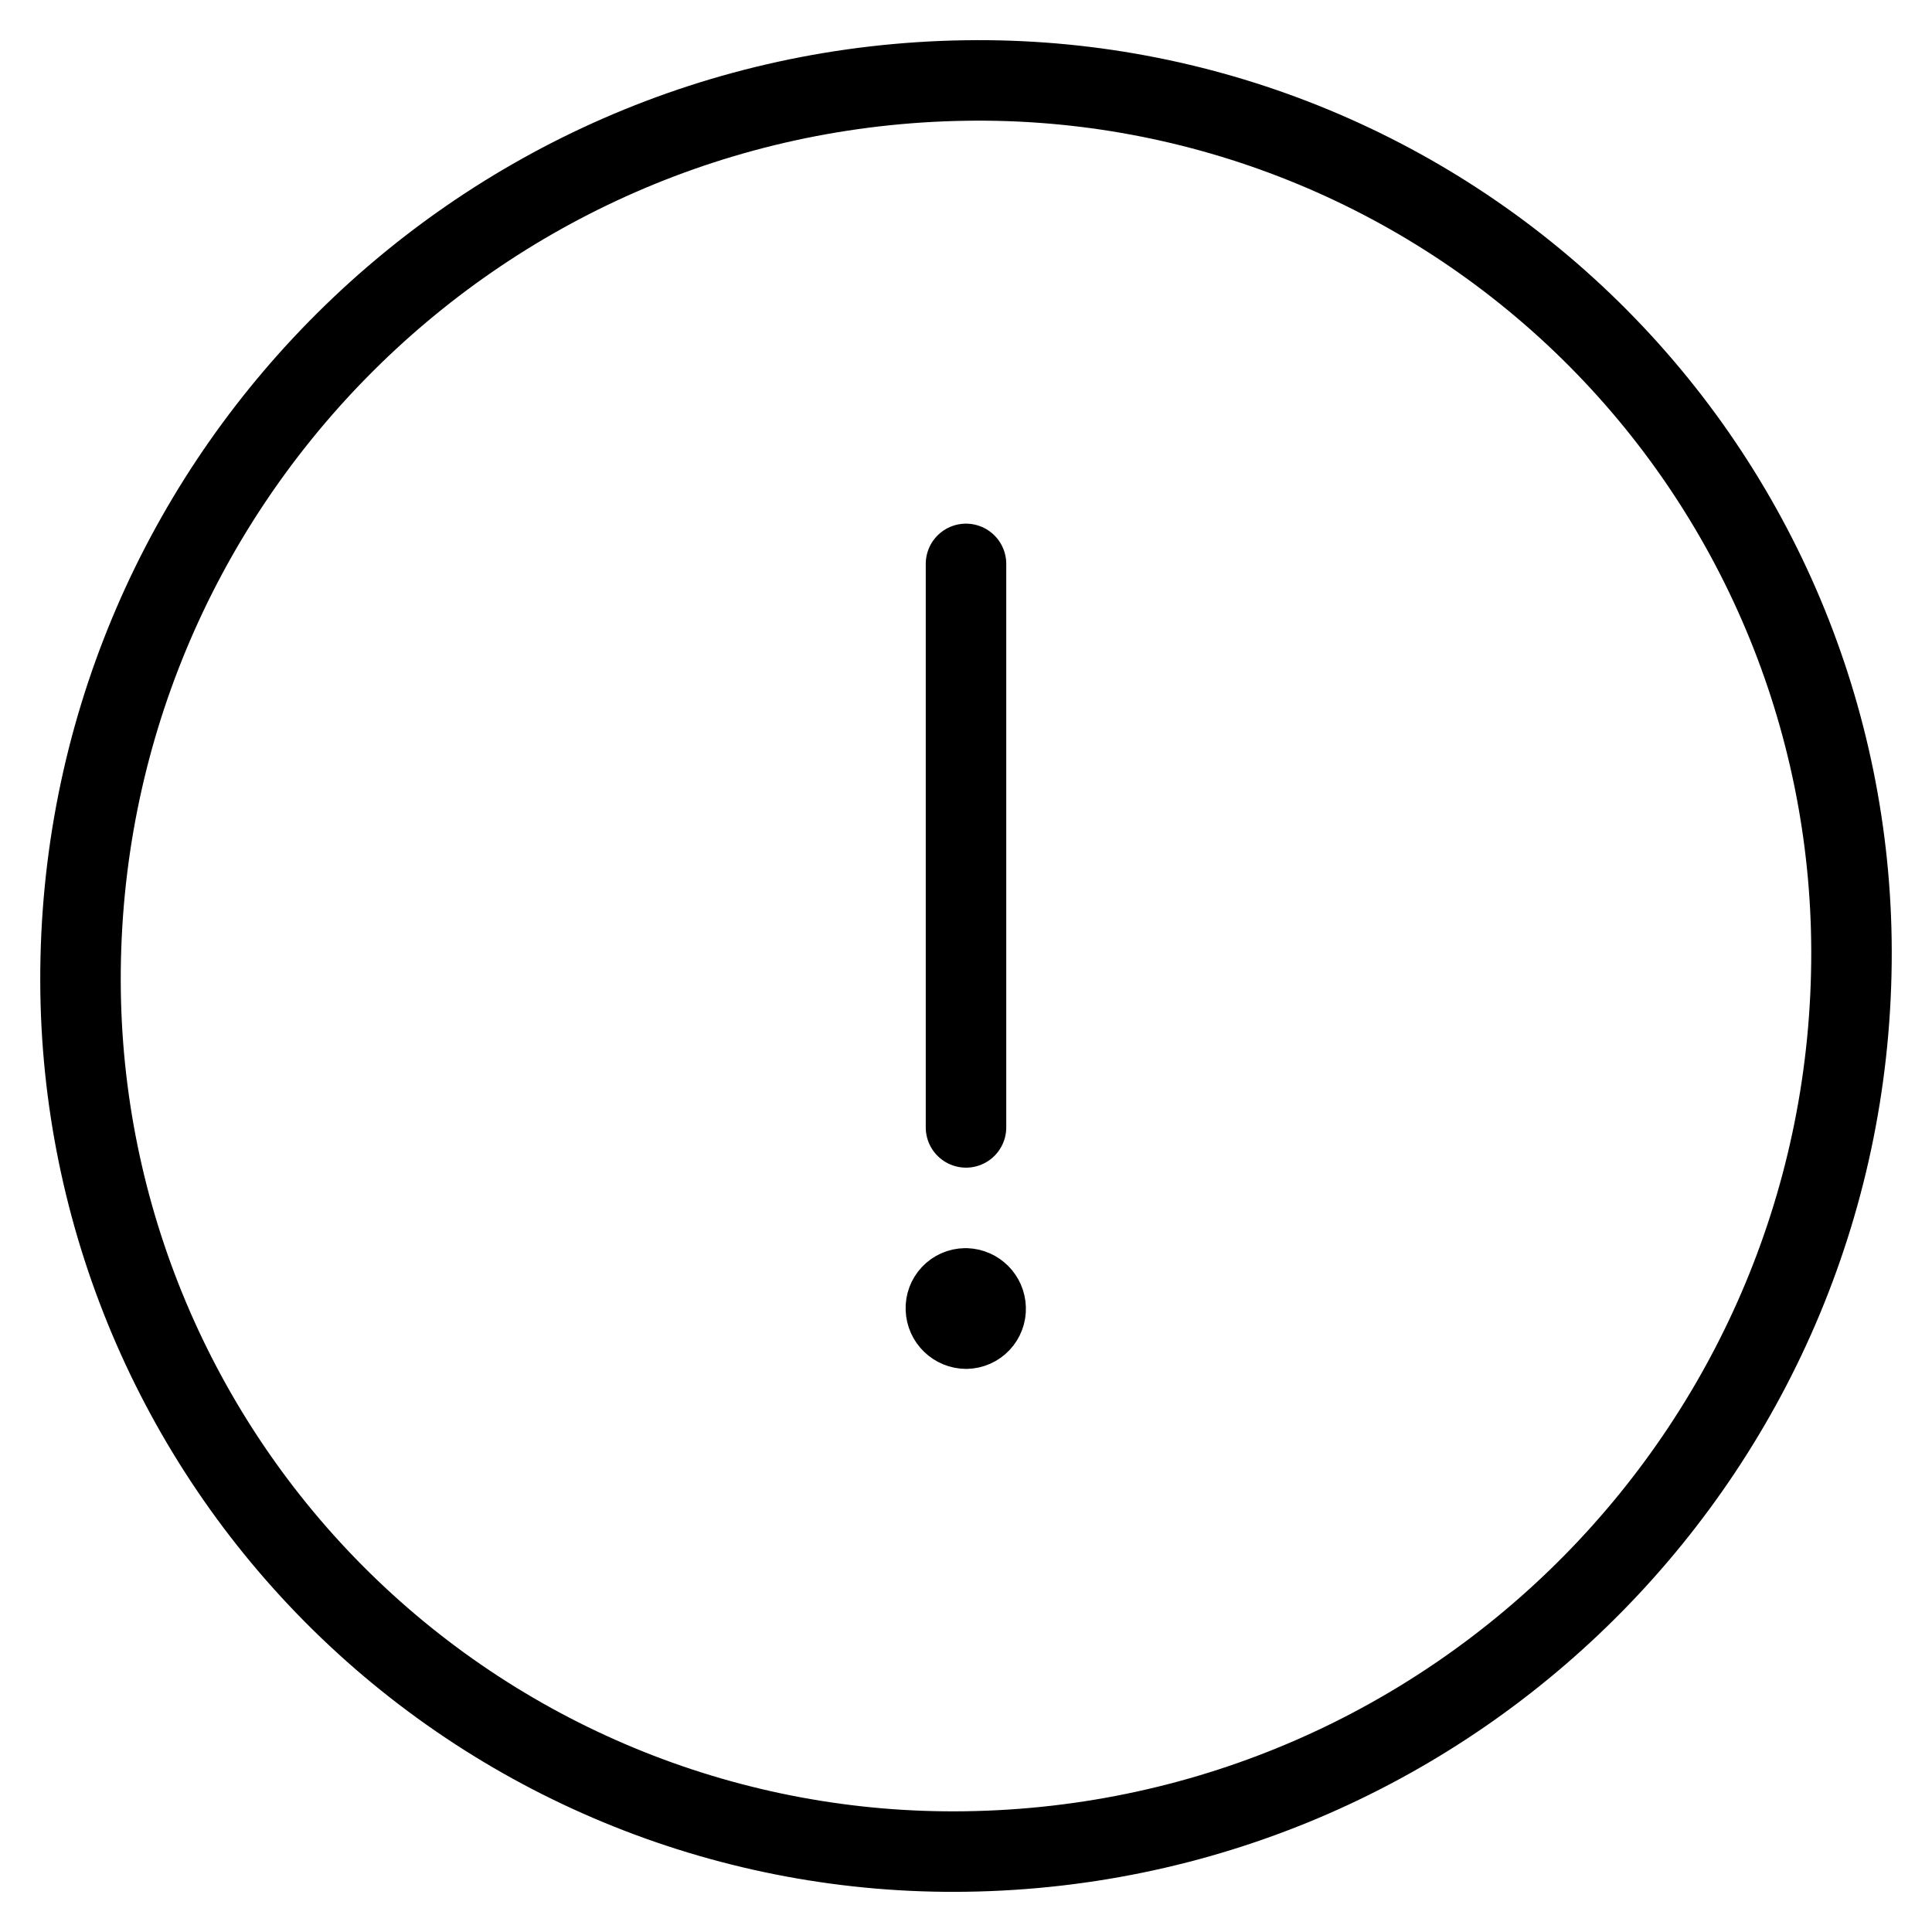
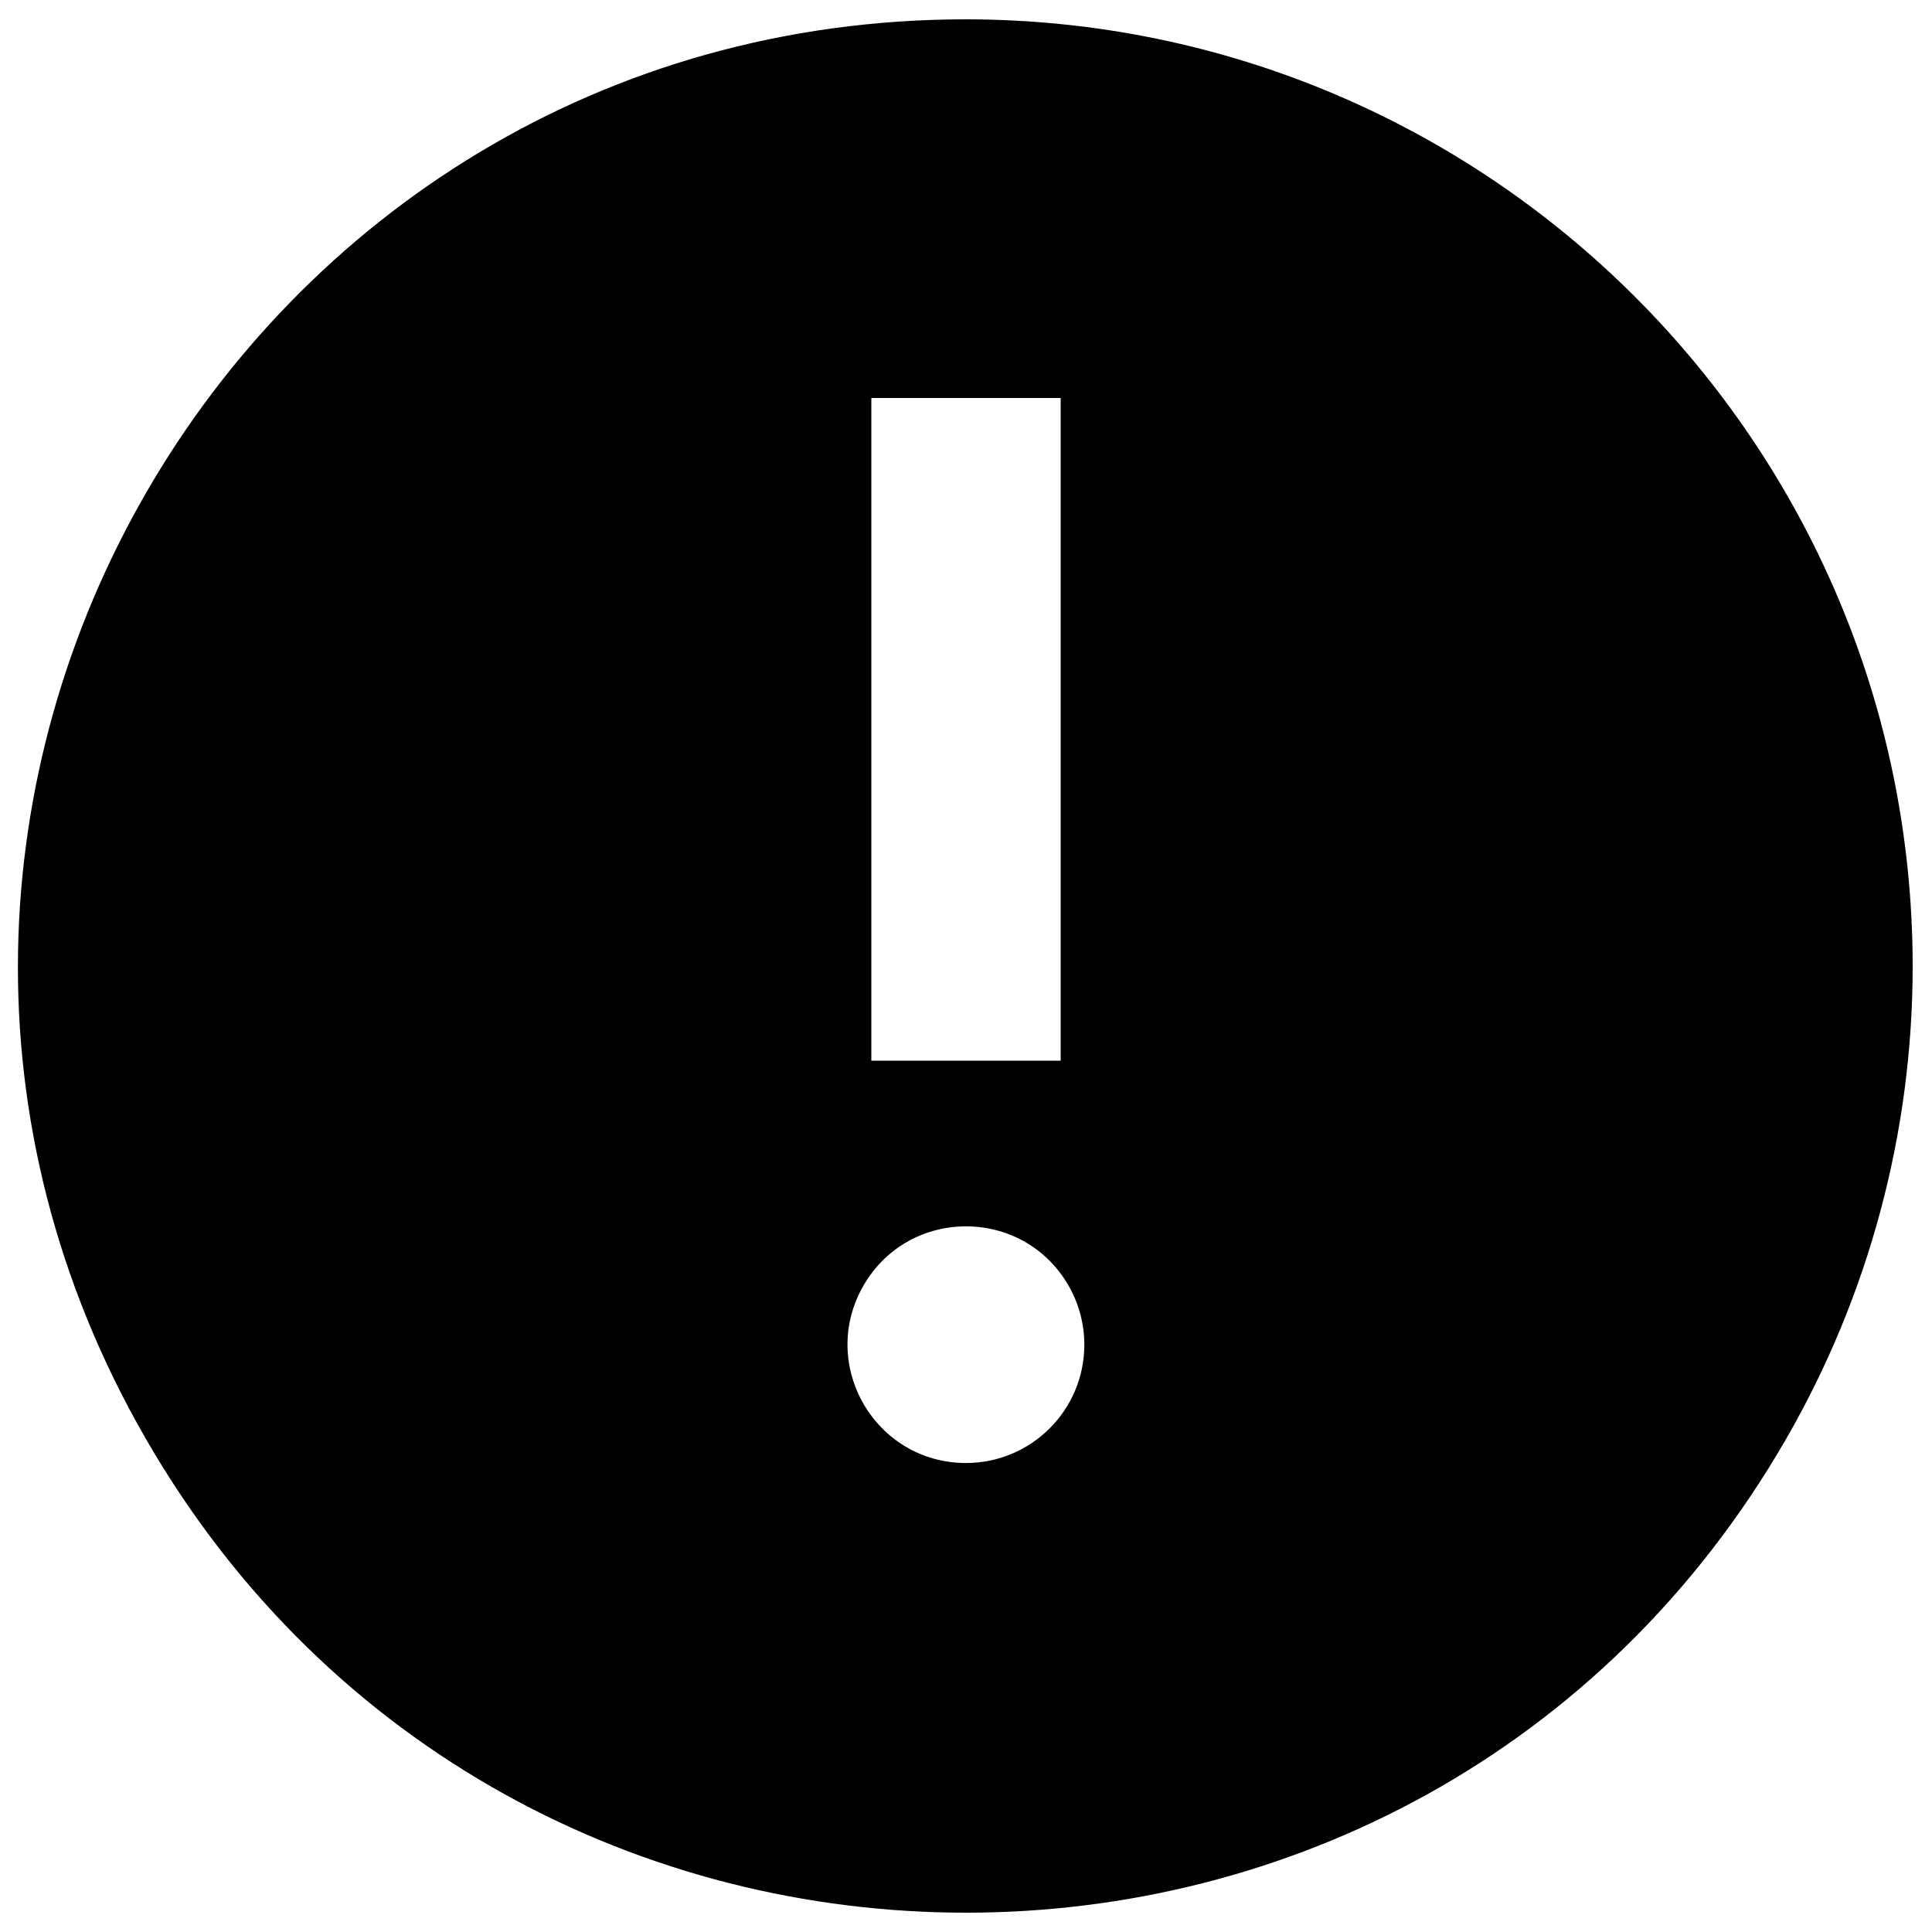
- <svg xmlns="http://www.w3.org/2000/svg" viewBox="0 0 24 24" id="Alert-Circle--Streamline-Ultimate.svg">
-   <path d="M23 11.811A11.162 11.162 0 0 1 12 23 10.837 10.837 0 0 1 1 12.192 11.162 11.162 0 0 1 12 1a10.838 10.838 0 0 1 11 10.811Z" fill="none" stroke="currentColor" stroke-linecap="round" stroke-linejoin="round" stroke-width="1" />
-   <path d="m12 14.005 0 -7" fill="none" stroke="currentColor" stroke-linecap="round" stroke-linejoin="round" stroke-width="1" />
-   <path d="M11.991 16.005a0.245 0.245 0 0 0 -0.241 0.255 0.254 0.254 0 0 0 0.253 0.245h0a0.246 0.246 0 0 0 0.241 -0.255 0.253 0.253 0 0 0 -0.244 -0.245h-0.005" fill="none" stroke="currentColor" stroke-linecap="round" stroke-linejoin="round" stroke-width="1" />
+ <svg xmlns="http://www.w3.org/2000/svg" viewBox="0 0 24 24">
+   <path d="M12 0.24C2.947 0.24 -2.711 10.041 1.816 17.881C6.343 25.72 17.659 25.72 22.185 17.88C23.217 16.092 23.76 14.064 23.76 12C23.753 5.508 18.492 0.247 12 0.24ZM10.824 4.944H13.176V13.176H10.824ZM12 18.174C10.868 18.174 10.161 16.949 10.727 15.969C11.293 14.989 12.707 14.989 13.273 15.969C13.402 16.192 13.47 16.446 13.47 16.704C13.47 17.516 12.812 18.174 12 18.174Z" fill="currentColor" stroke-width="1" />
</svg>
